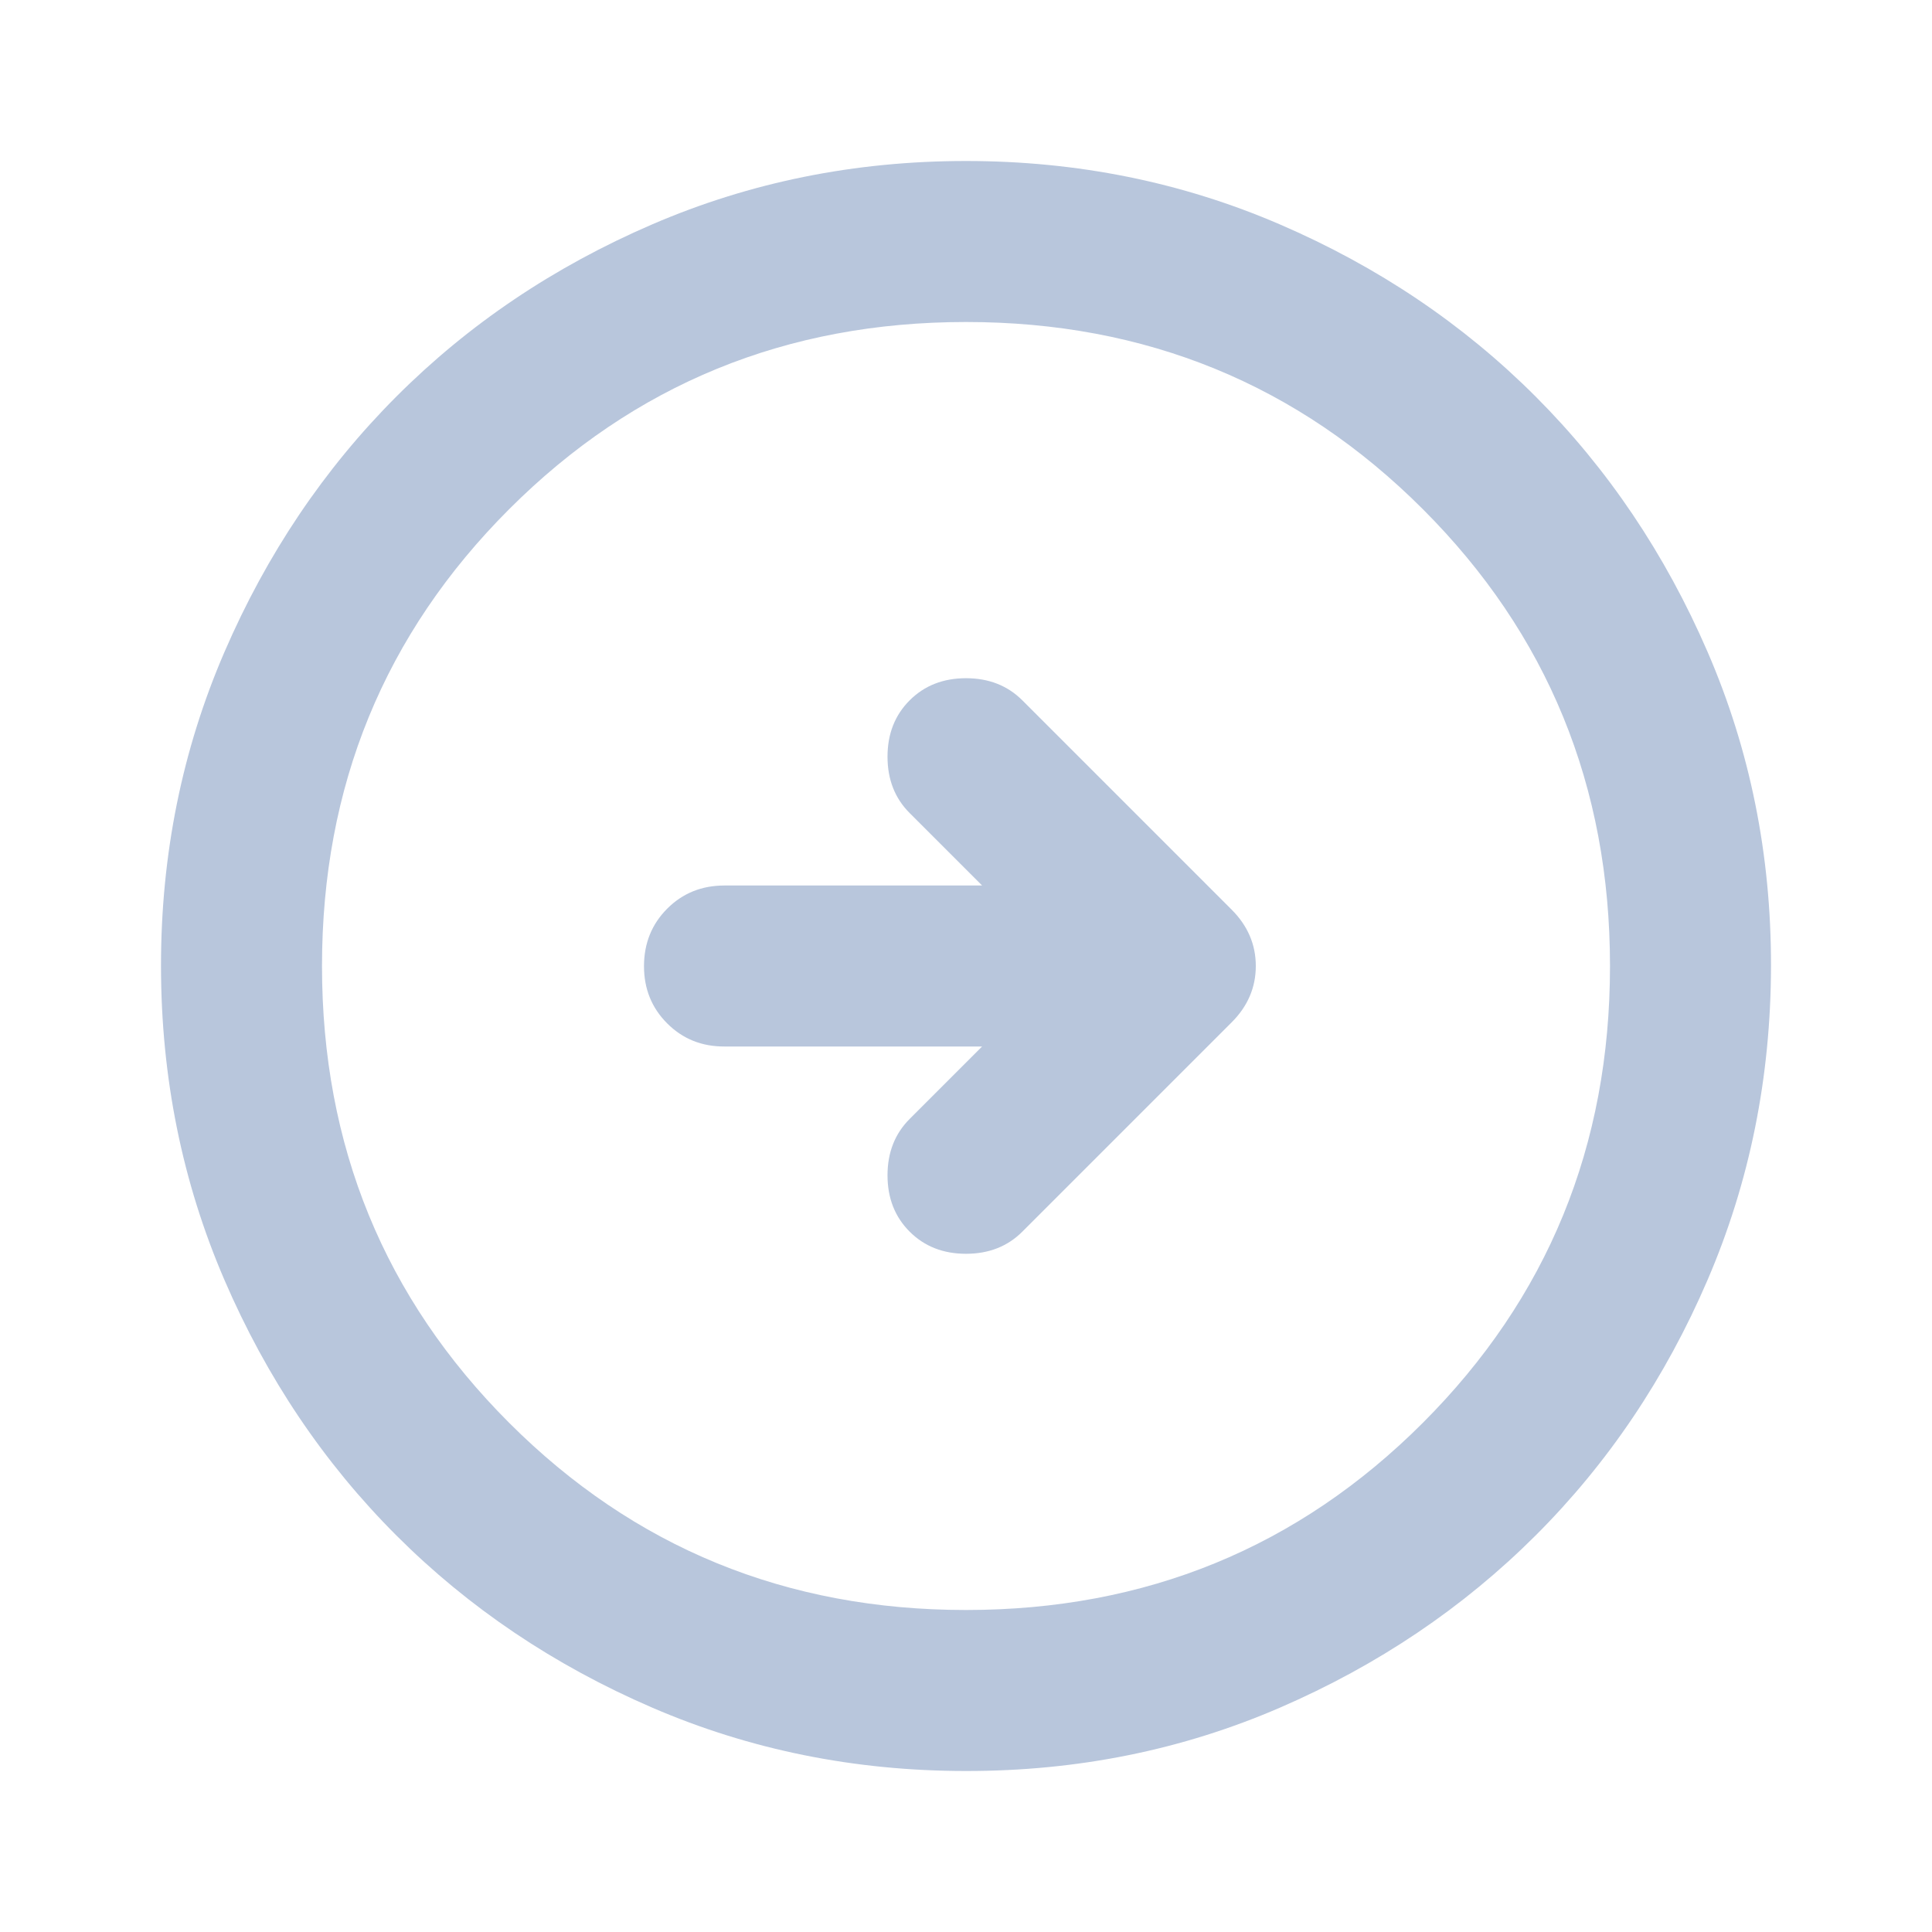
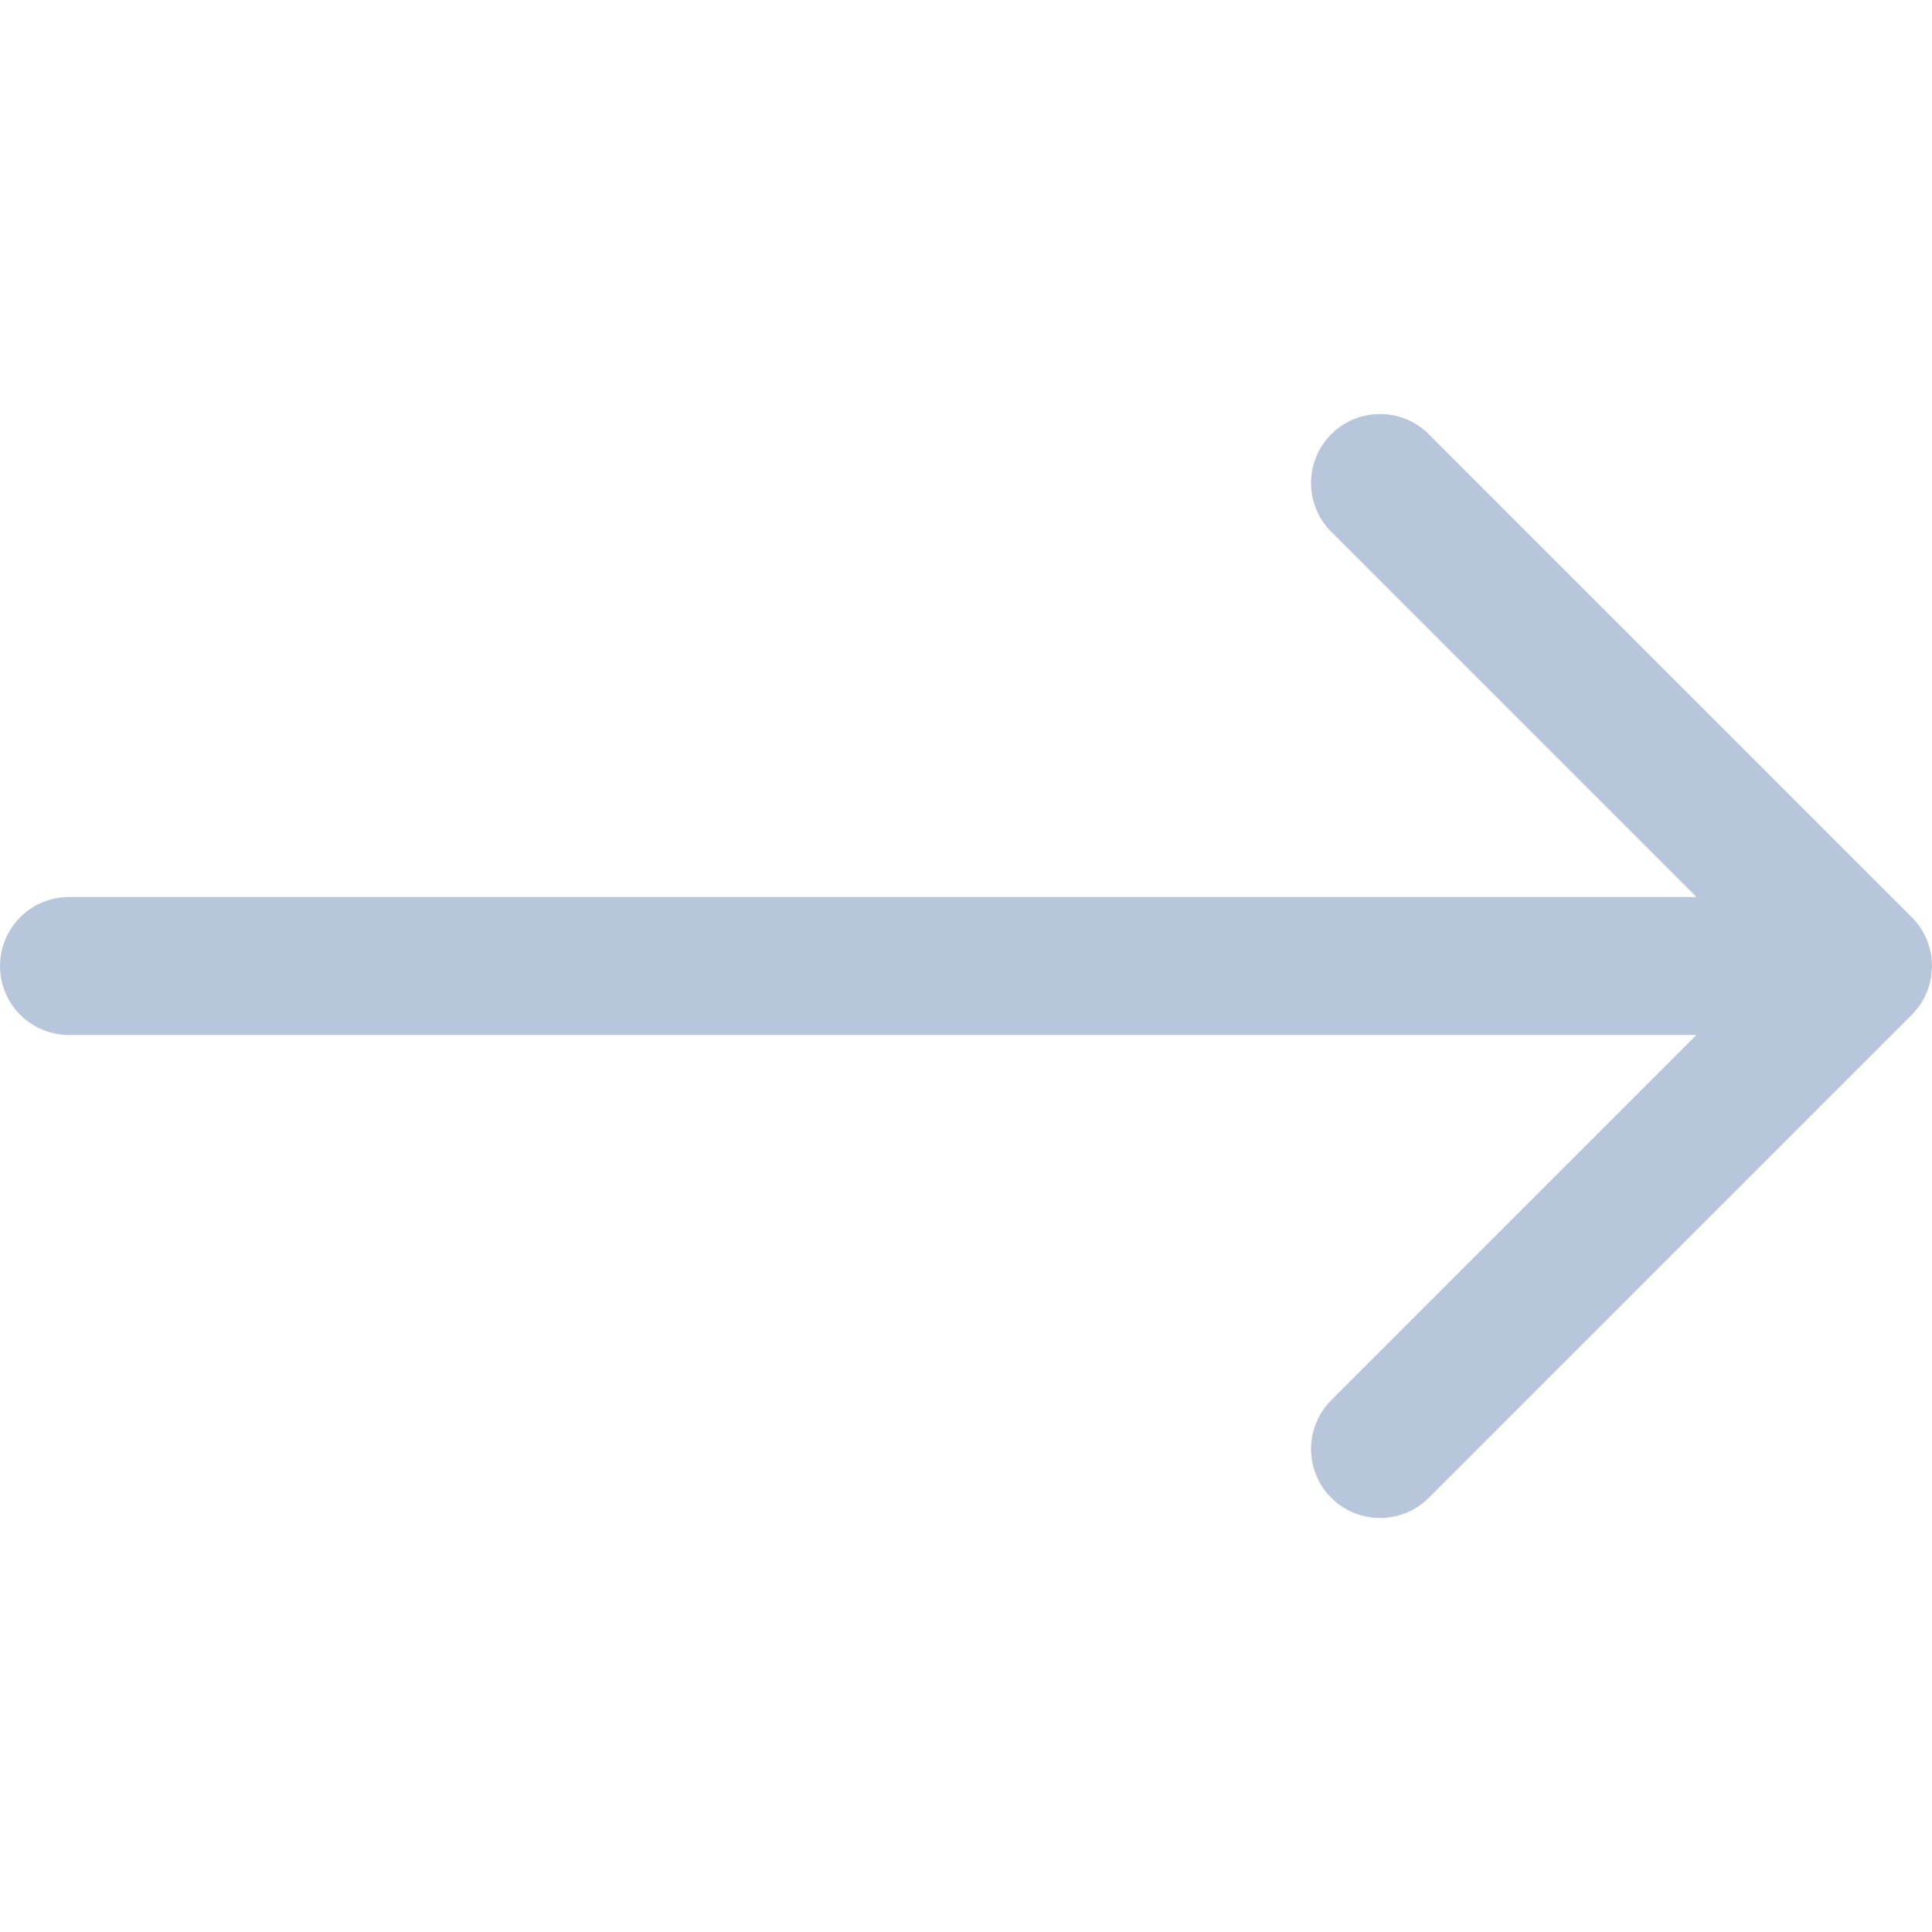
- <svg xmlns="http://www.w3.org/2000/svg" width="32" height="32" viewBox="0 0 24 24">
-   <path fill="#b8c6dc" d="m12.2 13l-.9.9q-.275.275-.275.7t.275.7t.7.275t.7-.275l2.6-2.6q.3-.3.3-.7t-.3-.7l-2.6-2.6q-.275-.275-.7-.275t-.7.275t-.275.7t.275.7l.9.9H9q-.425 0-.712.288T8 12t.288.713T9 13zm-.2 9q-2.075 0-3.9-.788t-3.175-2.137T2.788 15.9T2 12t.788-3.9t2.137-3.175T8.1 2.788T12 2t3.9.788t3.175 2.137T21.213 8.1T22 12t-.788 3.9t-2.137 3.175t-3.175 2.138T12 22m0-2q3.35 0 5.675-2.325T20 12t-2.325-5.675T12 4T6.325 6.325T4 12t2.325 5.675T12 20m0-8" />
+ <svg xmlns="http://www.w3.org/2000/svg" width="32" height="32" viewBox="0 0 14 14">
+   <path fill="none" stroke="#b8c6dc" stroke-linecap="round" stroke-linejoin="round" d="M.5 7h13M10 10.5L13.5 7L10 3.5" />
</svg>
